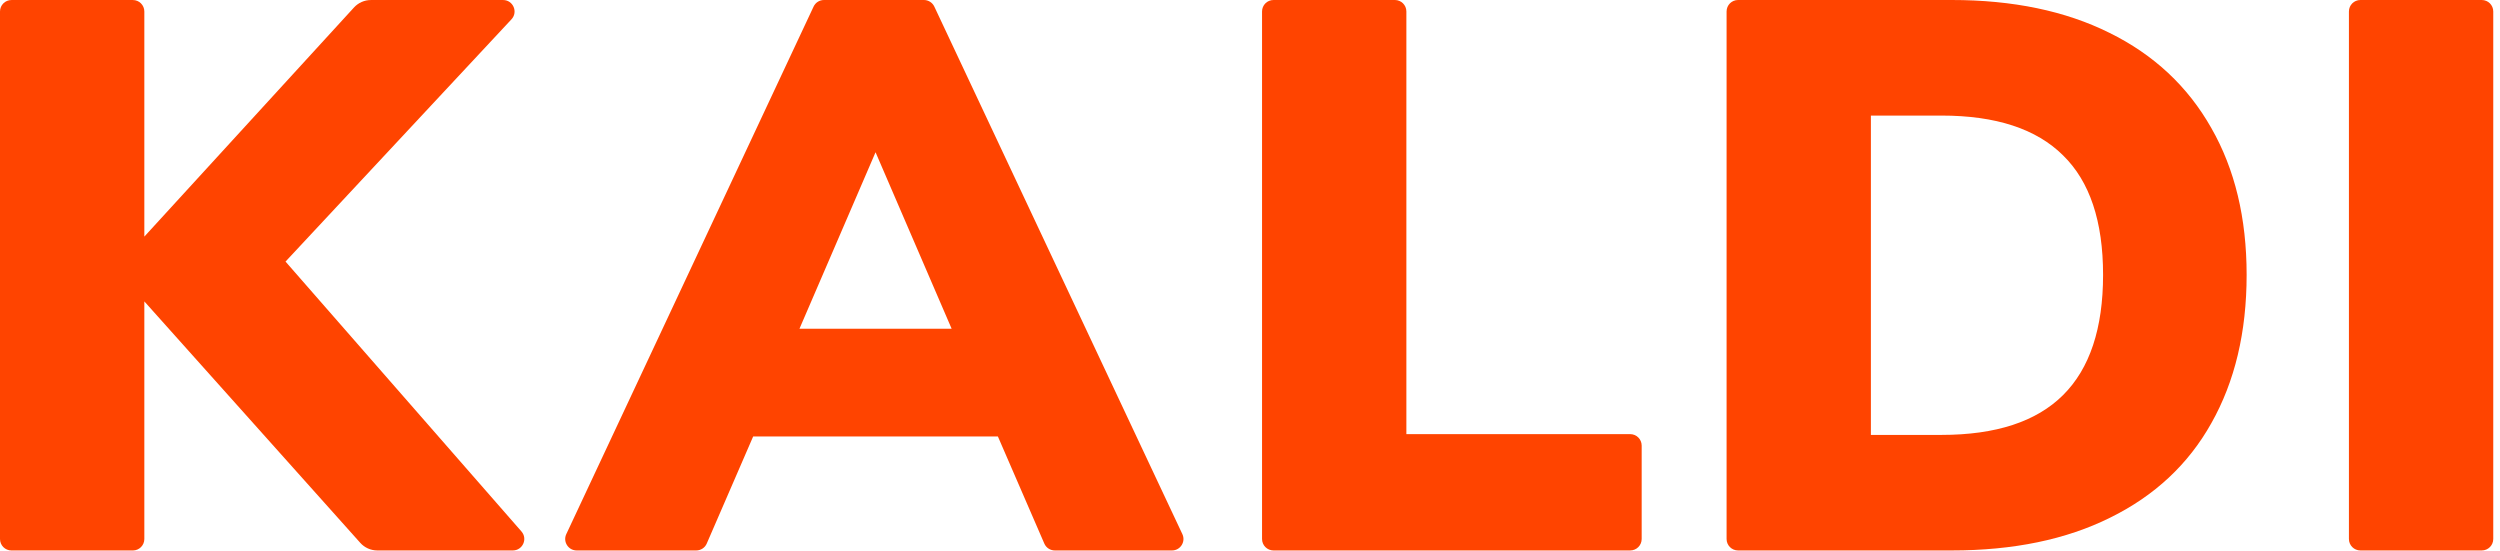
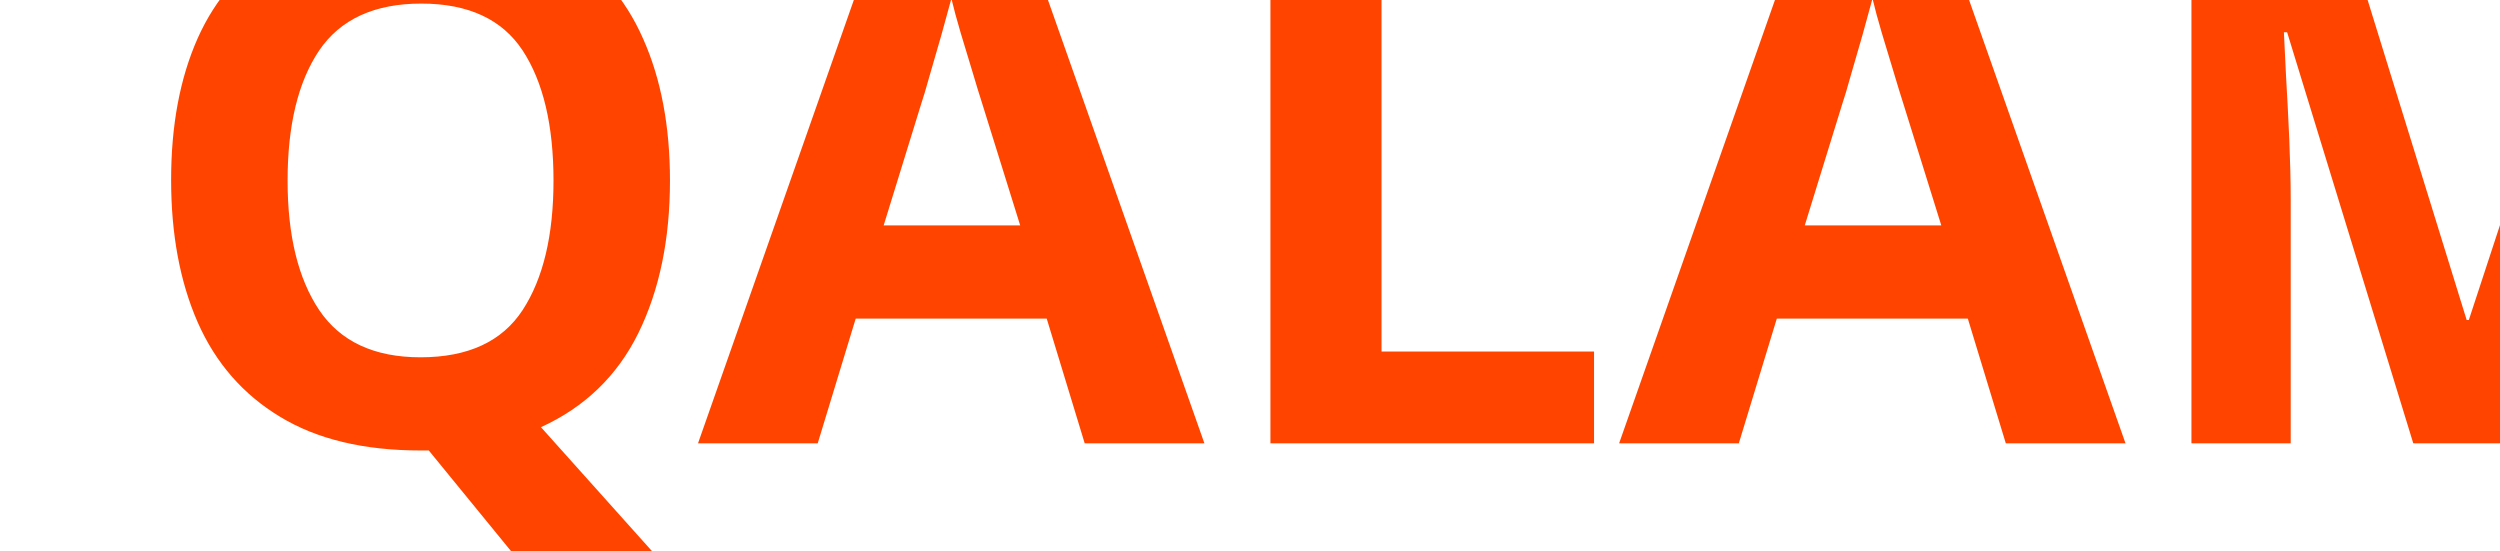
- <svg xmlns="http://www.w3.org/2000/svg" xmlns:xlink="http://www.w3.org/1999/xlink" viewBox="0 0 109 24">
-   <g transform="translate(-1470)">
-     <g style="mix-blend-mode:normal" transform="translate(1470)" fill="#f40">
-       <use xlink:href="#b" style="mix-blend-mode:normal" />
-       <use xlink:href="#c" style="mix-blend-mode:normal" />
-       <use xlink:href="#d" style="mix-blend-mode:normal" />
-       <use xlink:href="#e" style="mix-blend-mode:normal" />
-       <use xlink:href="#f" style="mix-blend-mode:normal" />
-     </g>
-   </g>
-   <defs>
-     <path id="b" d="M22.735 23.171c.283.323.053.829-.376.829h-5.907c-.285 0-.556-.121-.745-.333l-9.414-10.526v10.36c0 .276-.224.5-.5.5h-5.293c-.276 0-.5-.224-.5-.5v-23c0-.276.224-.5.5-.5h5.293c.276 0 .5.224.5.5v9.815l9.141-9.99c.19-.207.457-.325.738-.325h5.762c.437 0 .664.521.366.841l-9.851 10.563 10.287 11.767z" />
-     <path id="c" d="M45.991 24c-.199 0-.38-.118-.459-.301l-2.024-4.669h-10.67l-2.024 4.669c-.079.183-.259.301-.459.301h-5.212c-.366 0-.608-.381-.453-.712l10.782-23c.082-.176.259-.288.453-.288h4.358c.194 0 .37.112.453.287l10.815 23c.156.332-.086.713-.452.713h-5.108zm-11.135-9.668h6.635l-3.317-7.694-3.317 7.694z" />
-     <path id="d" d="M55.525 24c-.276 0-.5-.224-.5-.5v-23c0-.276.224-.5.5-.5h5.293c.276 0 .5.224.5.5v18.428h9.759c.276 0 .5.224.5.5v4.072c0 .276-.224.5-.5.5h-15.552z" />
-     <path id="e" d="M75.279.5c0-.276.224-.5.5-.5h9.315c2.667 0 4.959.477 6.874 1.43 1.938.953 3.42 2.338 4.446 4.153 1.026 1.793 1.539 3.926 1.539 6.4 0 2.496-.513 4.652-1.539 6.468-1.003 1.793-2.474 3.166-4.412 4.119-1.915.953-4.218 1.43-6.908 1.43h-9.315c-.276 0-.5-.224-.5-.5v-23zm9.37 18.462c2.371 0 4.138-.579 5.301-1.736 1.163-1.157 1.744-2.905 1.744-5.242 0-2.338-.581-4.074-1.744-5.209-1.163-1.157-2.93-1.736-5.301-1.736h-3.078v13.923h3.078z" />
-     <path id="f" d="M102.913 24c-.276 0-.5-.224-.5-.5v-23c0-.276.224-.5.5-.5h5.293c.276 0 .5.224.5.5v23c0 .276-.224.5-.5.5h-5.293z" />
+ <svg xmlns="http://www.w3.org/2000/svg" id="svg4708" version="1.1" viewBox="0 0 109 24">
+   <defs id="defs4706">
+     <path d="M22.735 23.171c.283.323.053.829-.376.829h-5.907c-.285 0-.556-.121-.745-.333l-9.414-10.526v10.36c0 .276-.224.5-.5.5h-5.293c-.276 0-.5-.224-.5-.5v-23c0-.276.224-.5.5-.5h5.293c.276 0 .5.224.5.5v9.815l9.141-9.99c.19-.207.457-.325.738-.325h5.762c.437 0 .664.521.366.841l-9.851 10.563 10.287 11.767z" id="b" />
+     <path d="M45.991 24c-.199 0-.38-.118-.459-.301l-2.024-4.669h-10.67l-2.024 4.669c-.079.183-.259.301-.459.301h-5.212c-.366 0-.608-.381-.453-.712l10.782-23c.082-.176.259-.288.453-.288h4.358c.194 0 .37.112.453.287l10.815 23c.156.332-.086.713-.452.713h-5.108zm-11.135-9.668h6.635l-3.317-7.694-3.317 7.694z" id="c" />
+     <path d="M55.525 24c-.276 0-.5-.224-.5-.5v-23c0-.276.224-.5.5-.5h5.293c.276 0 .5.224.5.5v18.428h9.759c.276 0 .5.224.5.5v4.072c0 .276-.224.5-.5.5h-15.552z" id="d" />
+     <path d="M75.279.5c0-.276.224-.5.5-.5h9.315c2.667 0 4.959.477 6.874 1.43 1.938.953 3.42 2.338 4.446 4.153 1.026 1.793 1.539 3.926 1.539 6.4 0 2.496-.513 4.652-1.539 6.468-1.003 1.793-2.474 3.166-4.412 4.119-1.915.953-4.218 1.43-6.908 1.43h-9.315c-.276 0-.5-.224-.5-.5v-23zm9.37 18.462c2.371 0 4.138-.579 5.301-1.736 1.163-1.157 1.744-2.905 1.744-5.242 0-2.338-.581-4.074-1.744-5.209-1.163-1.157-2.93-1.736-5.301-1.736h-3.078v13.923h3.078z" id="e" />
+     <path d="M102.913 24c-.276 0-.5-.224-.5-.5v-23c0-.276.224-.5.5-.5h5.293c.276 0 .5.224.5.5v23c0 .276-.224.5-.5.5h-5.293z" id="f" />
  </defs>
+   <text id="text4716" y="19.328" x="5.601" style="font-style:normal;font-weight:normal;font-size:40px;line-height:1.25;font-family:sans-serif;letter-spacing:0px;word-spacing:0px;fill:#ff4400;fill-opacity:1;stroke:none;" xml:space="preserve">
+     <tspan style="font-style:normal;font-variant:normal;font-weight:bold;font-stretch:normal;font-size:32px;font-family:'Tlwg Typewriter';-inkscape-font-specification:'Tlwg Typewriter Bold';fill:#ff4400;fill-opacity:1;" y="19.328" x="5.601" id="tspan4714">QALAM</tspan>
+   </text>
</svg>
